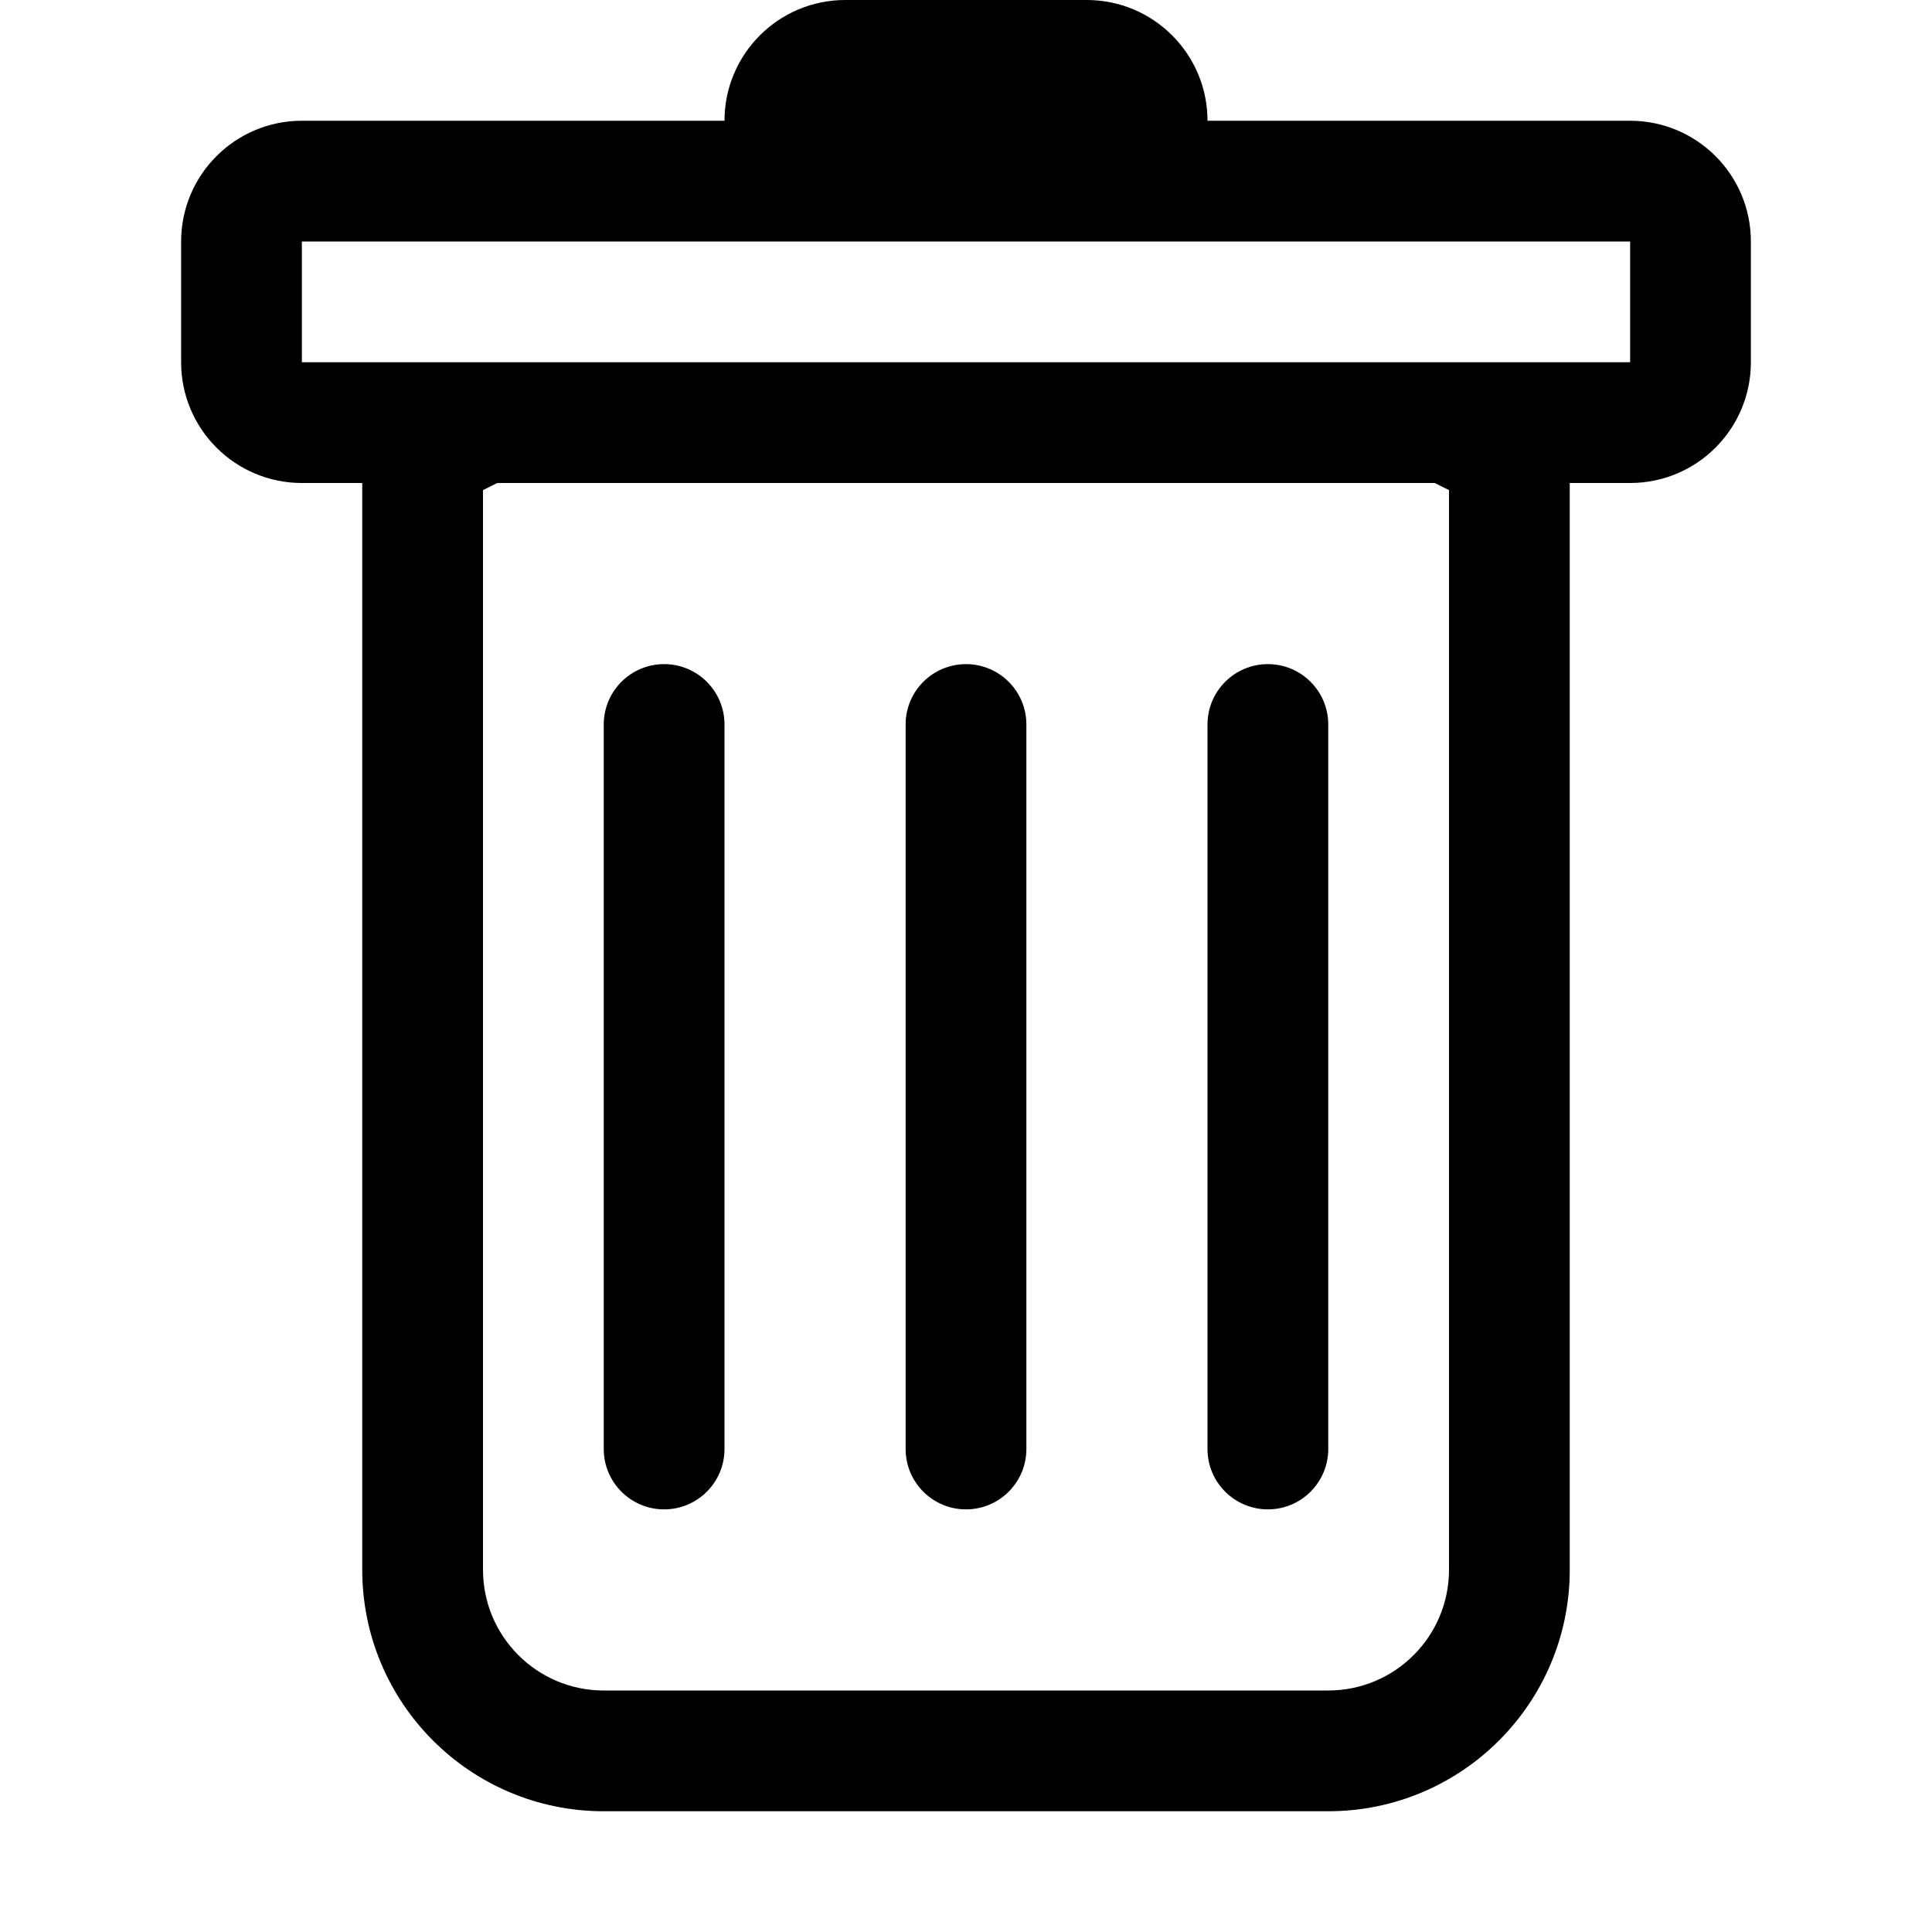
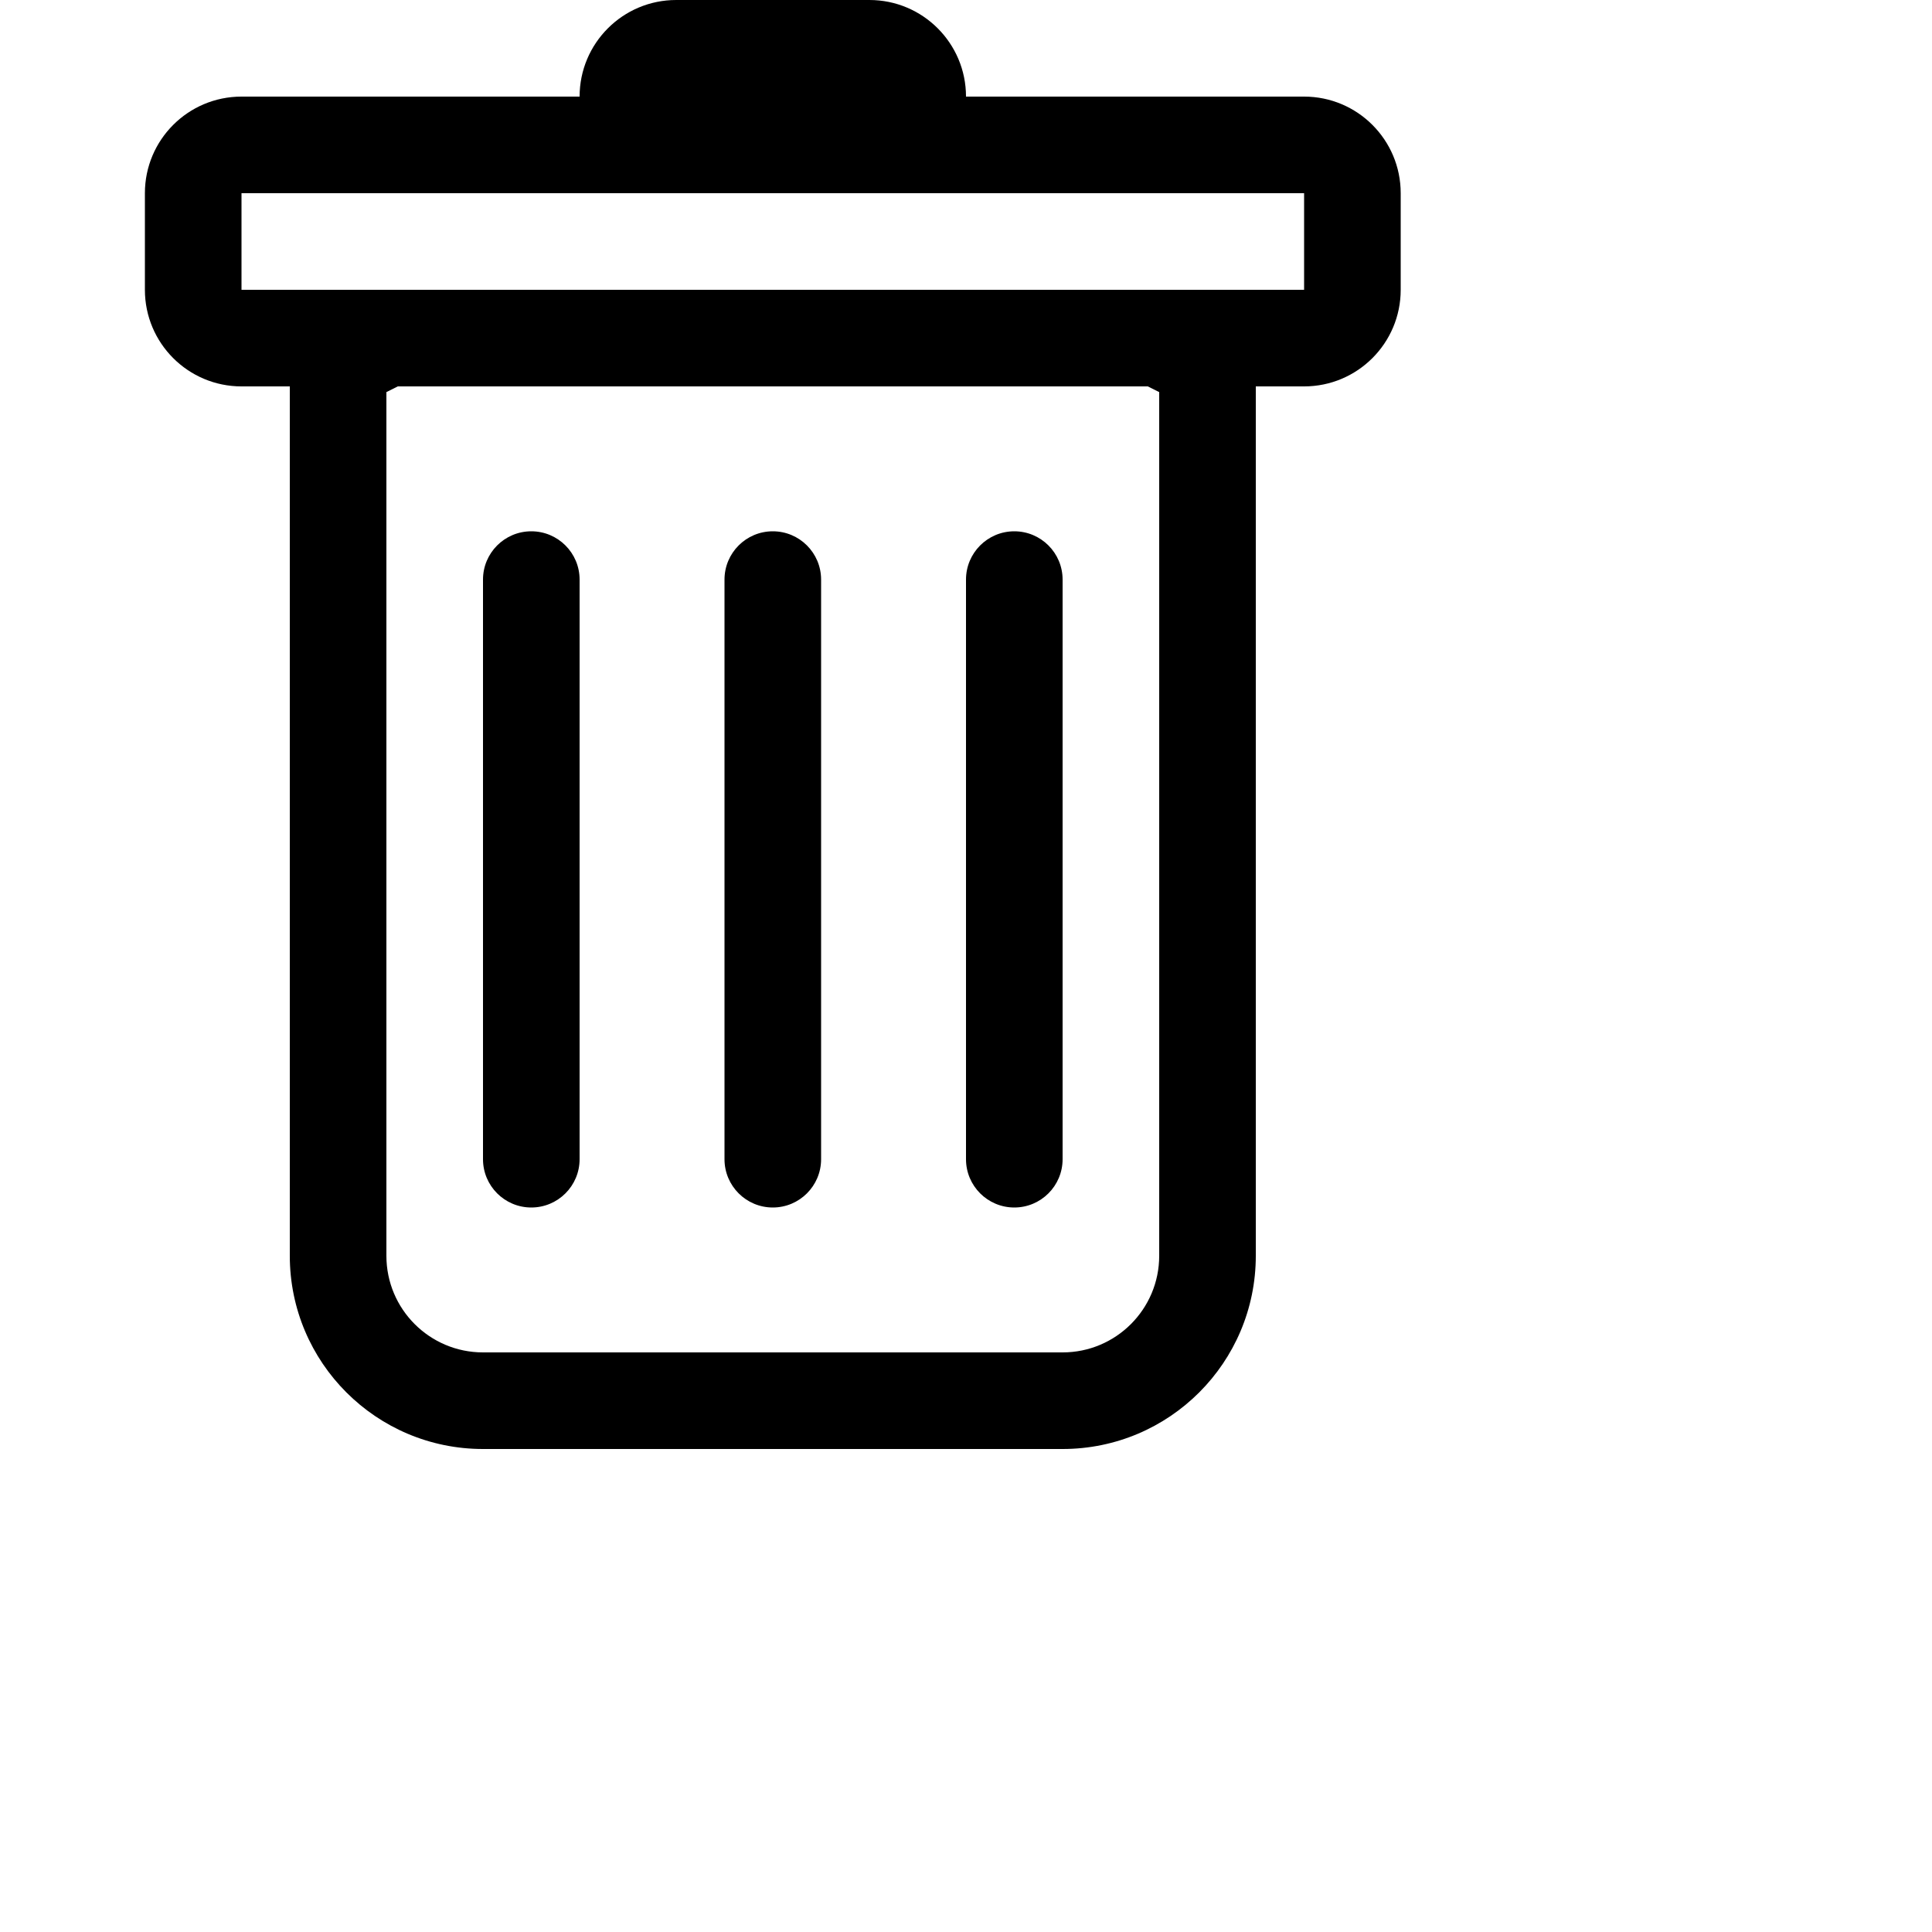
- <svg xmlns="http://www.w3.org/2000/svg" width="16" height="16" fill="currentColor" class="bi bi-trash">
+ <svg xmlns="http://www.w3.org/2000/svg" viewBox="0 0 20 20" fill="currentColor" class="bi bi-trash">
  <path d="M5.5 5.5A.5.5 0 0 1 6 6v6a.5.5 0 0 1-1 0V6a.5.5 0 0 1 .5-.5zm2.5 0a.5.5 0 0 1 .5.5v6a.5.5 0 0 1-1 0V6a.5.5 0 0 1 .5-.5zm3 .5a.5.5 0 0 0-1 0v6a.5.5 0 0 0 1 0V6z" />
  <path fill-rule="evenodd" d="M14.5 3a1 1 0 0 1-1 1H13v9a2 2 0 0 1-2 2H5a2 2 0 0 1-2-2V4h-.5a1 1 0 0 1-1-1V2a1 1 0 0 1 1-1H6a1 1 0 0 1 1-1h2a1 1 0 0 1 1 1h3.5a1 1 0 0 1 1 1v1zM4.118 4 4 4.059V13a1 1 0 0 0 1 1h6a1 1 0 0 0 1-1V4.059L11.882 4H4.118zM2.5 3V2h11v1h-11z" />
</svg>
